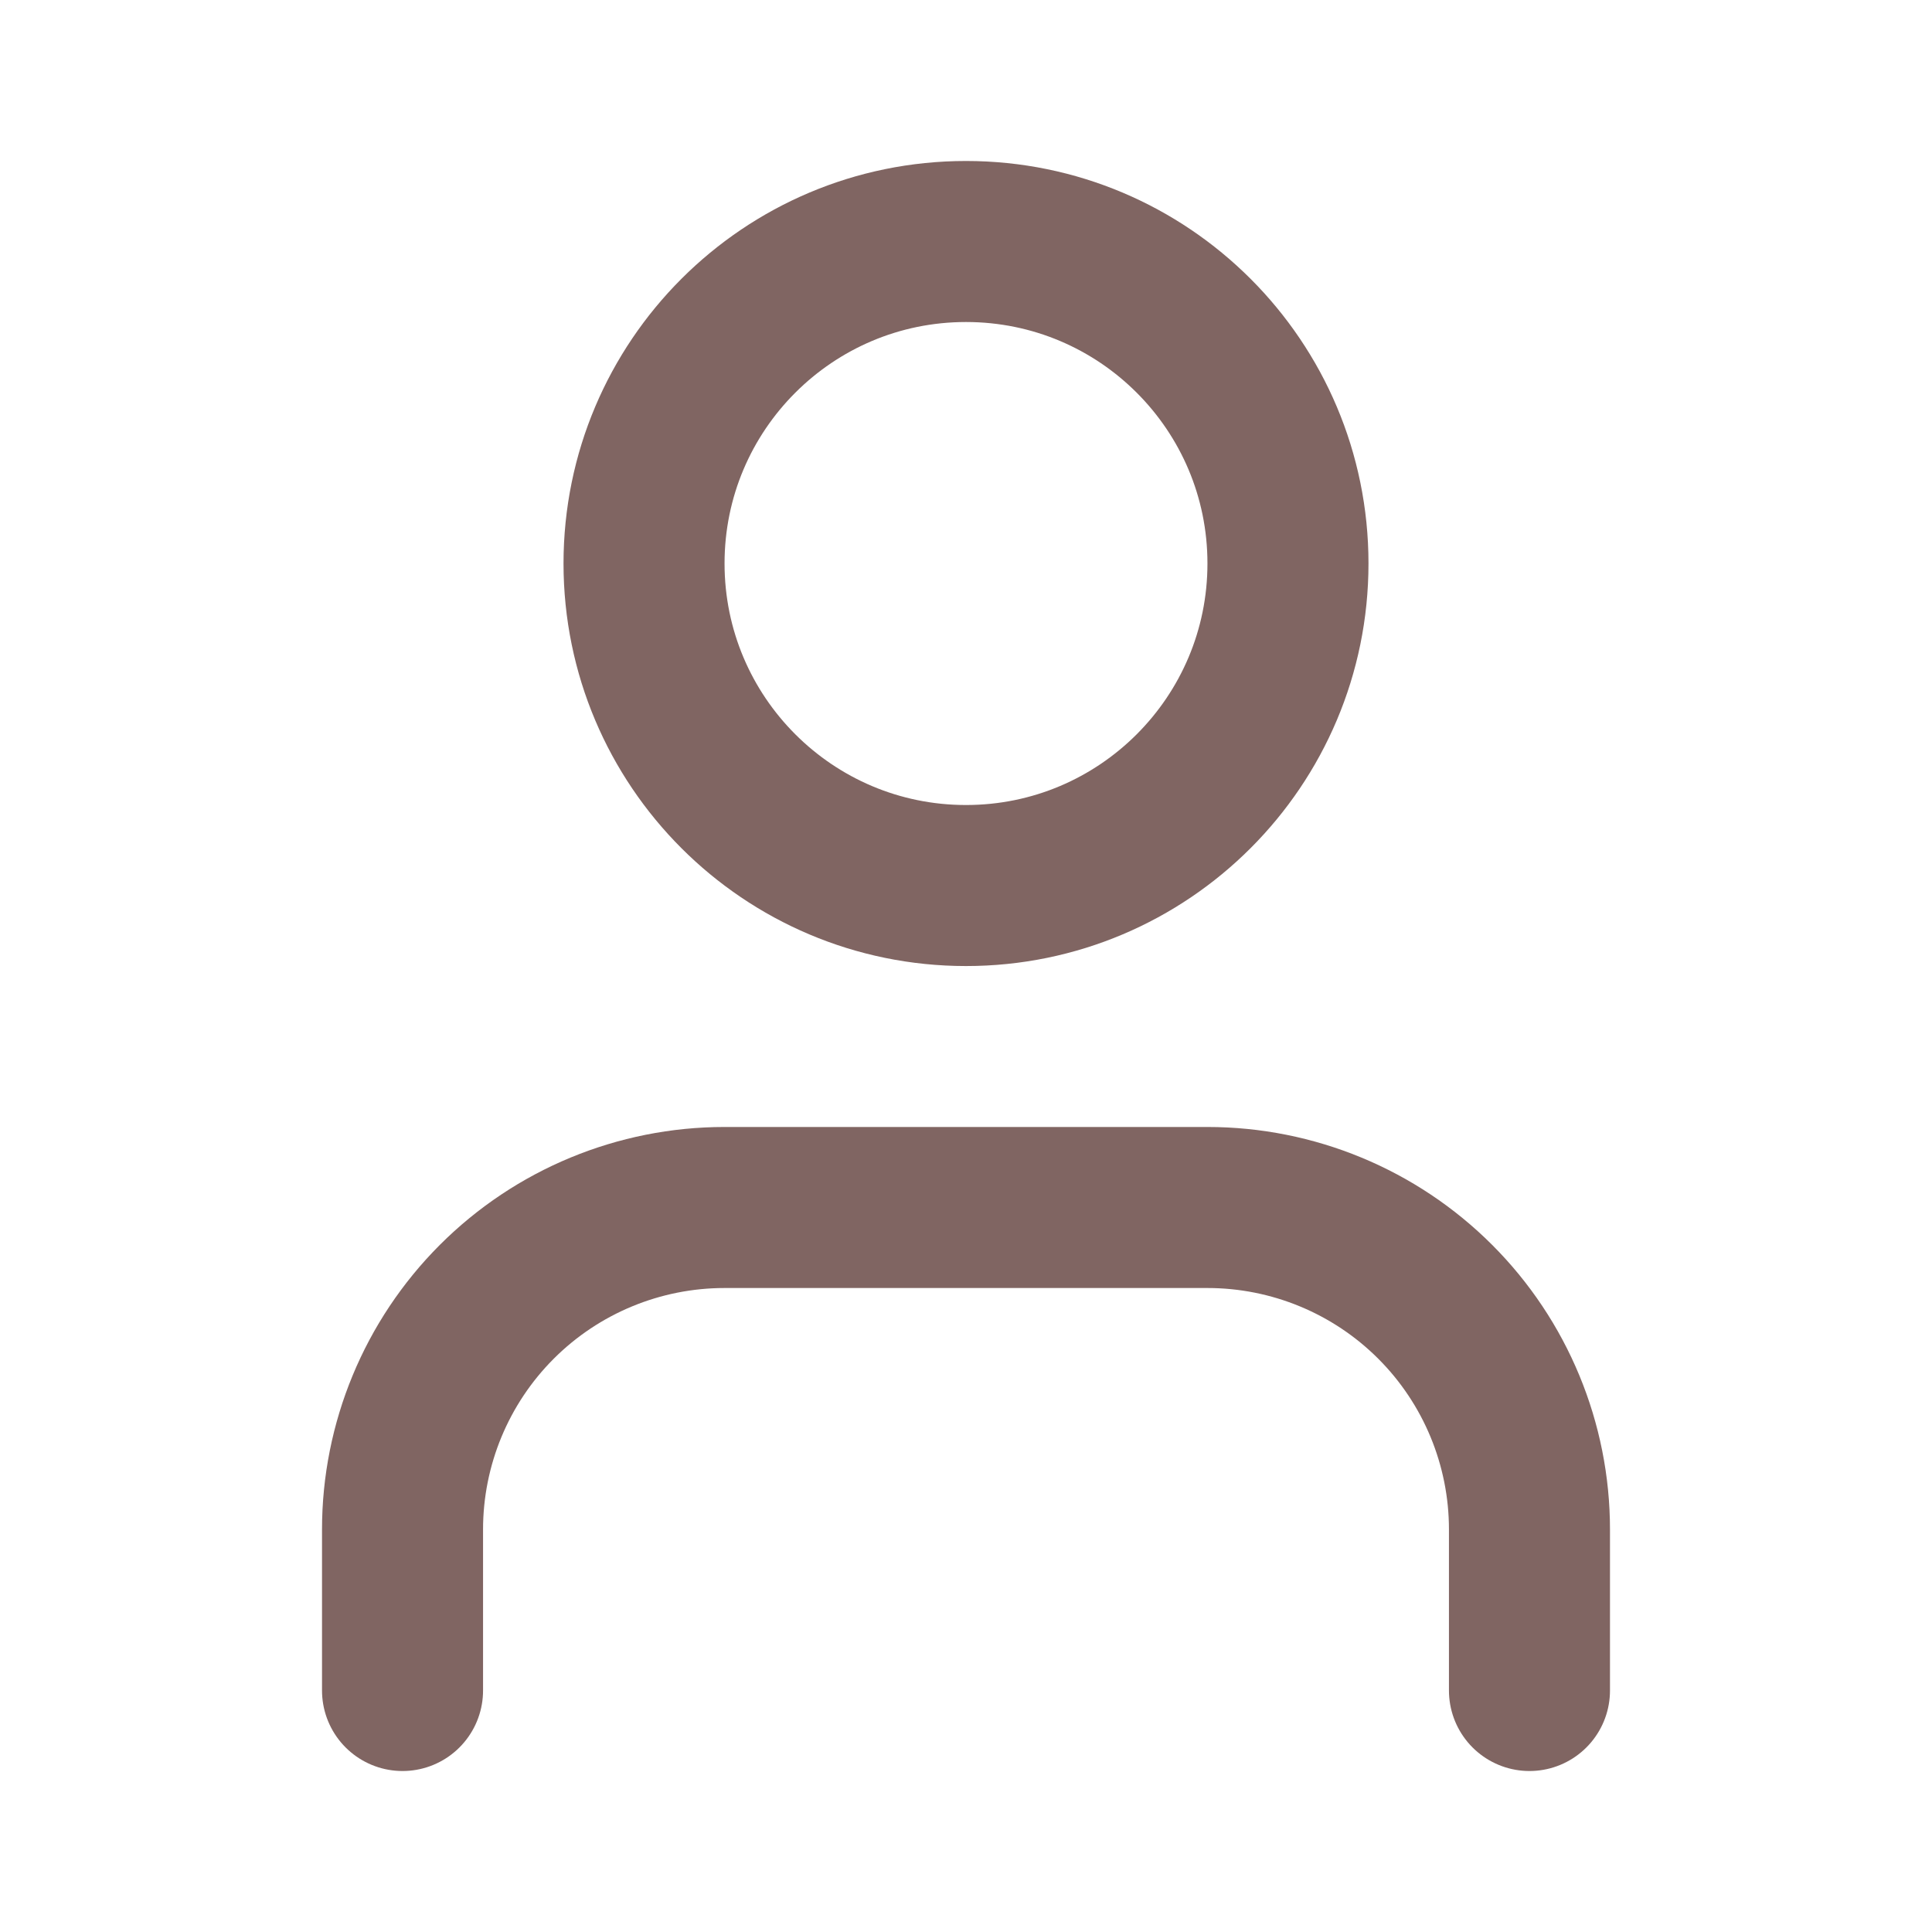
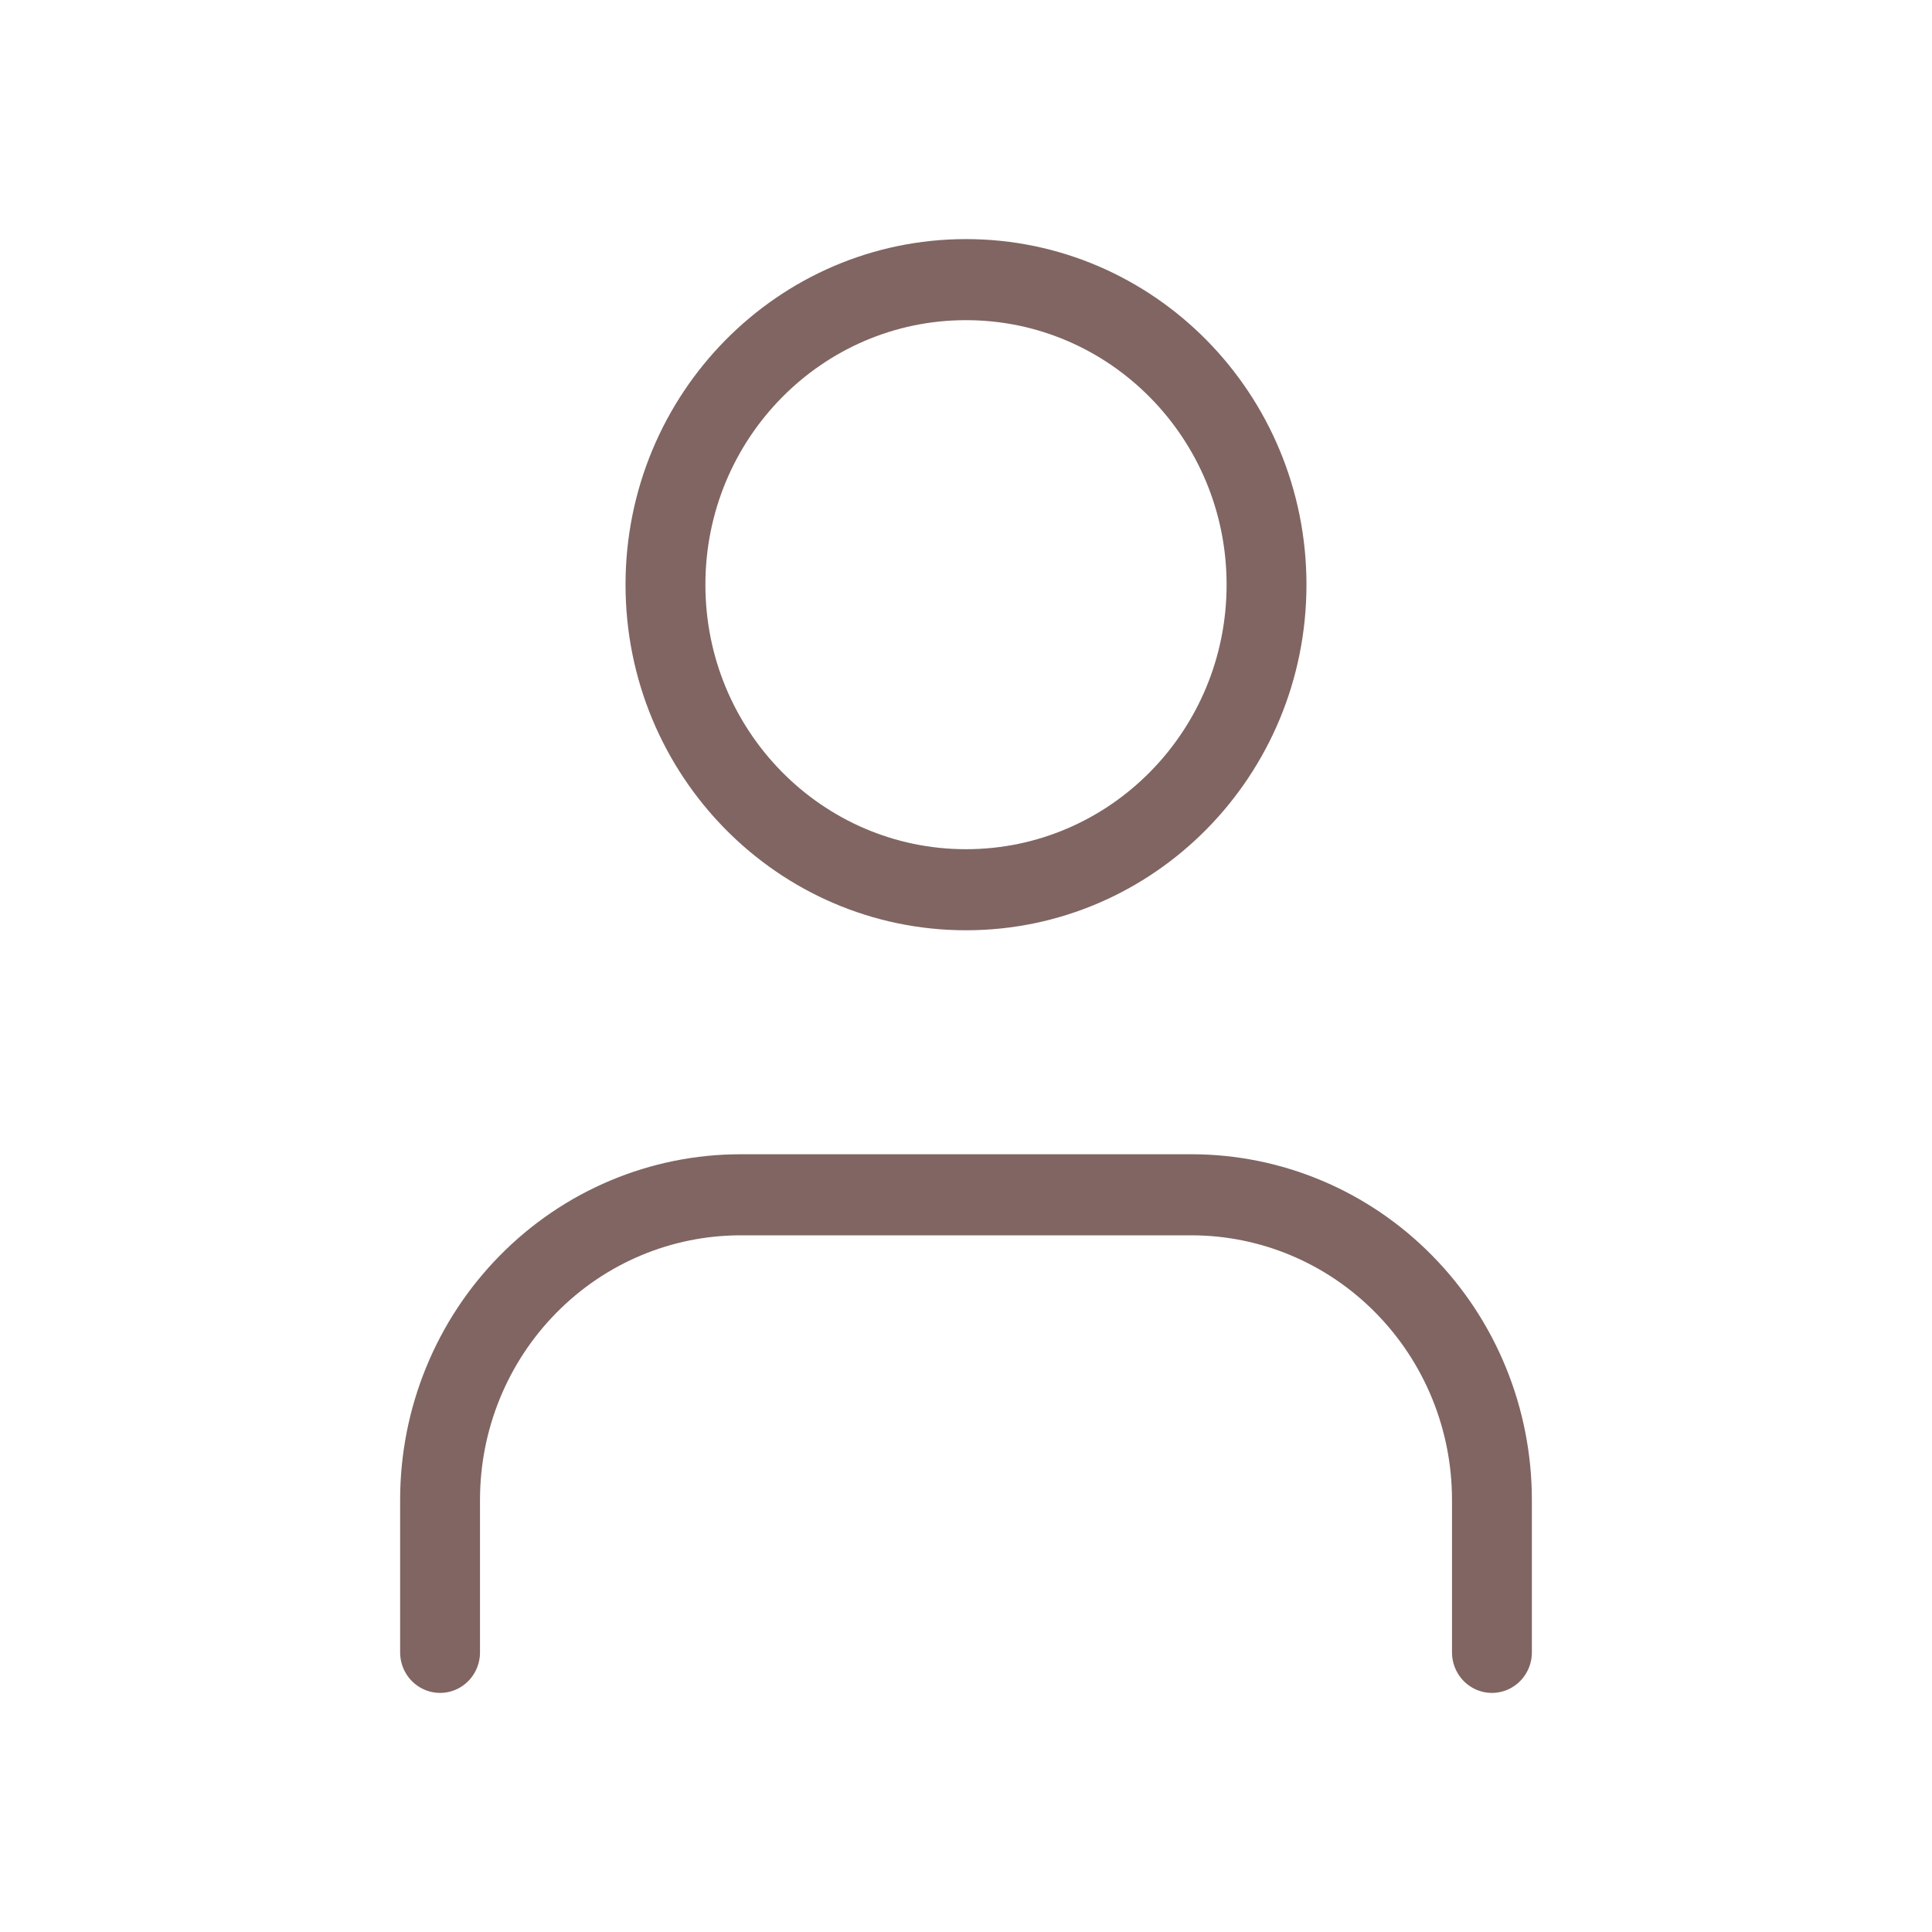
- <svg xmlns="http://www.w3.org/2000/svg" preserveAspectRatio="none" width="100%" height="100%" overflow="visible" style="display: block;" viewBox="0 0 20 20" fill="none">
+ <svg xmlns="http://www.w3.org/2000/svg" preserveAspectRatio="none" width="100%" height="100%" overflow="visible" style="display: block;" viewBox="0 0 24 24" fill="none">
  <g id="Icon">
-     <path id="Vector" d="M15.833 17.5V15.833C15.833 14.949 15.482 14.101 14.857 13.476C14.232 12.851 13.384 12.5 12.5 12.5H7.5C6.616 12.5 5.768 12.851 5.143 13.476C4.518 14.101 4.167 14.949 4.167 15.833V17.5" stroke="#806562" stroke-width="1.667" stroke-linecap="round" stroke-linejoin="round" />
-     <path id="Vector_2" d="M10 9.167C11.841 9.167 13.333 7.674 13.333 5.833C13.333 3.992 11.841 2.5 10 2.5C8.159 2.5 6.667 3.992 6.667 5.833C6.667 7.674 8.159 9.167 10 9.167Z" stroke="#806562" stroke-width="1.667" stroke-linecap="round" stroke-linejoin="round" />
+     <g transform="translate(5 3) scale(0.933333 0.947368)">
+       <path d="M14.5 18.5V16.5C14.5 15.439 14.079 14.422 13.328 13.672C12.578 12.921 11.561 12.5 10.5 12.5H4.5C3.439 12.5 2.422 12.921 1.672 13.672C0.921 14.422 0.5 15.439 0.5 16.5V18.5M11.5 4.5C11.5 6.709 9.709 8.5 7.5 8.5C5.291 8.5 3.5 6.709 3.5 4.5C3.5 2.291 5.291 0.5 7.5 0.5C9.709 0.5 11.5 2.291 11.5 4.5Z" stroke="#806562" stroke-linecap="round" stroke-linejoin="round" stroke-width="1.063" />
+     </g>
  </g>
</svg>
